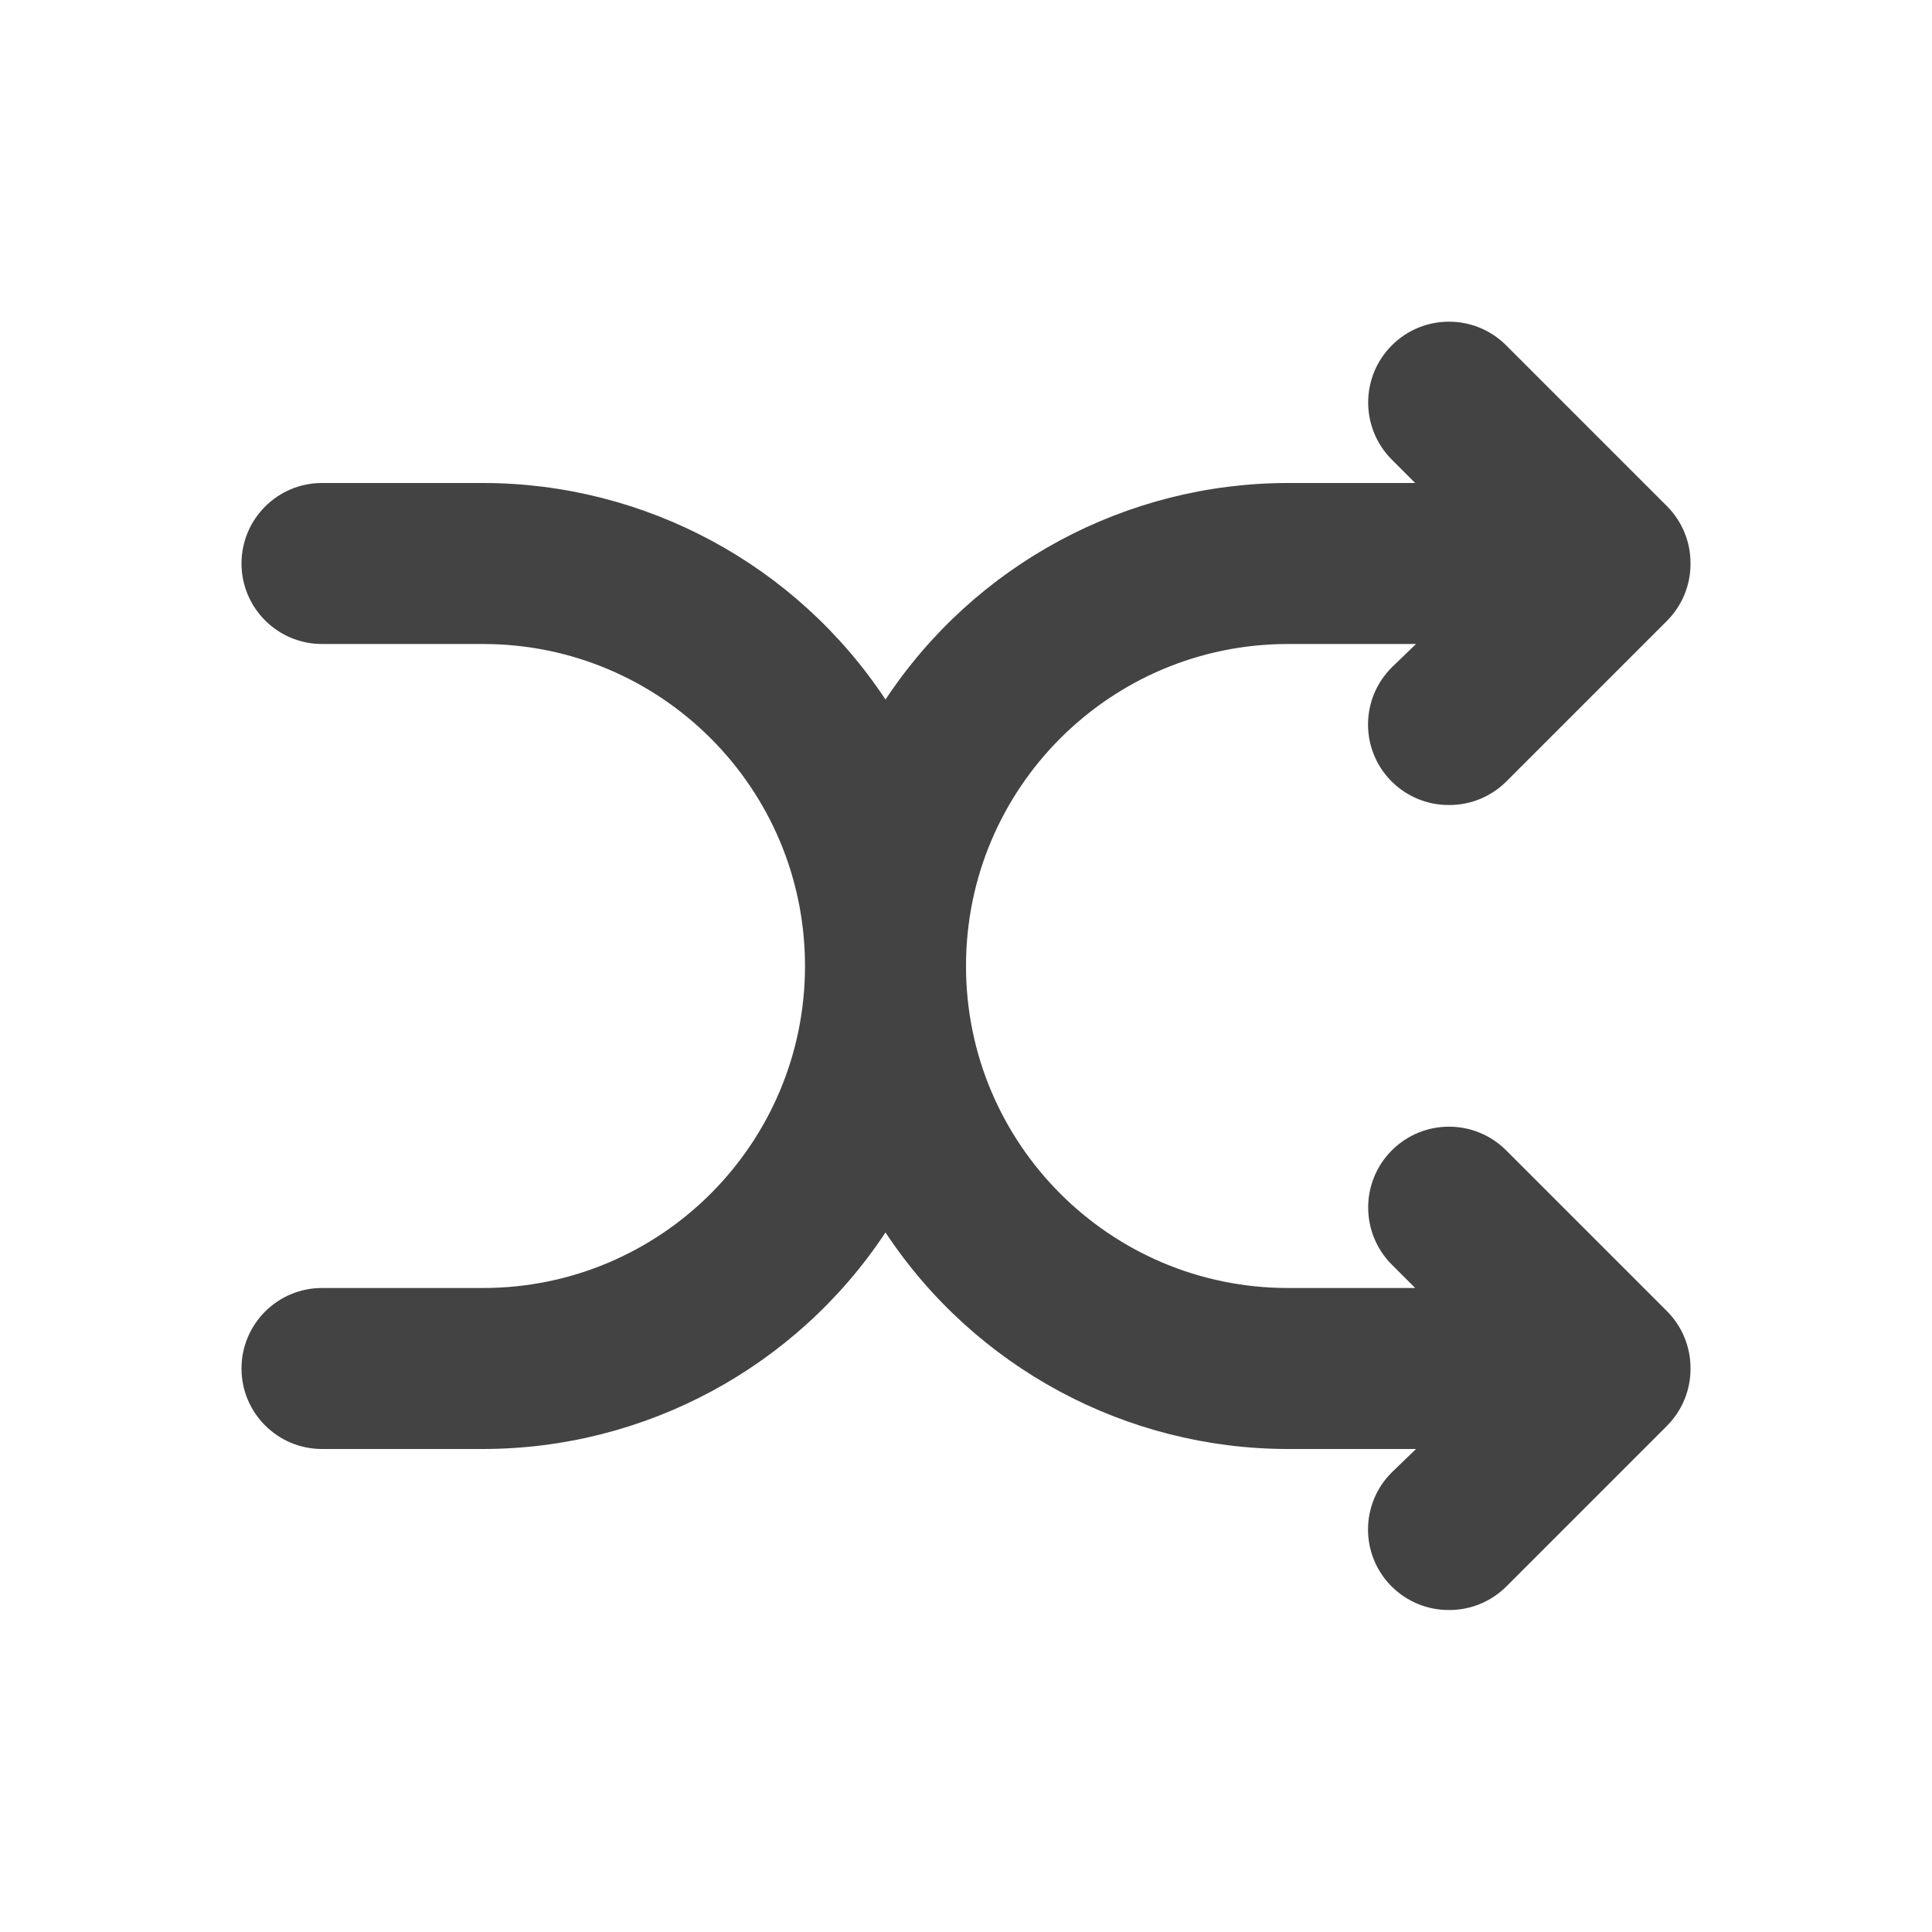
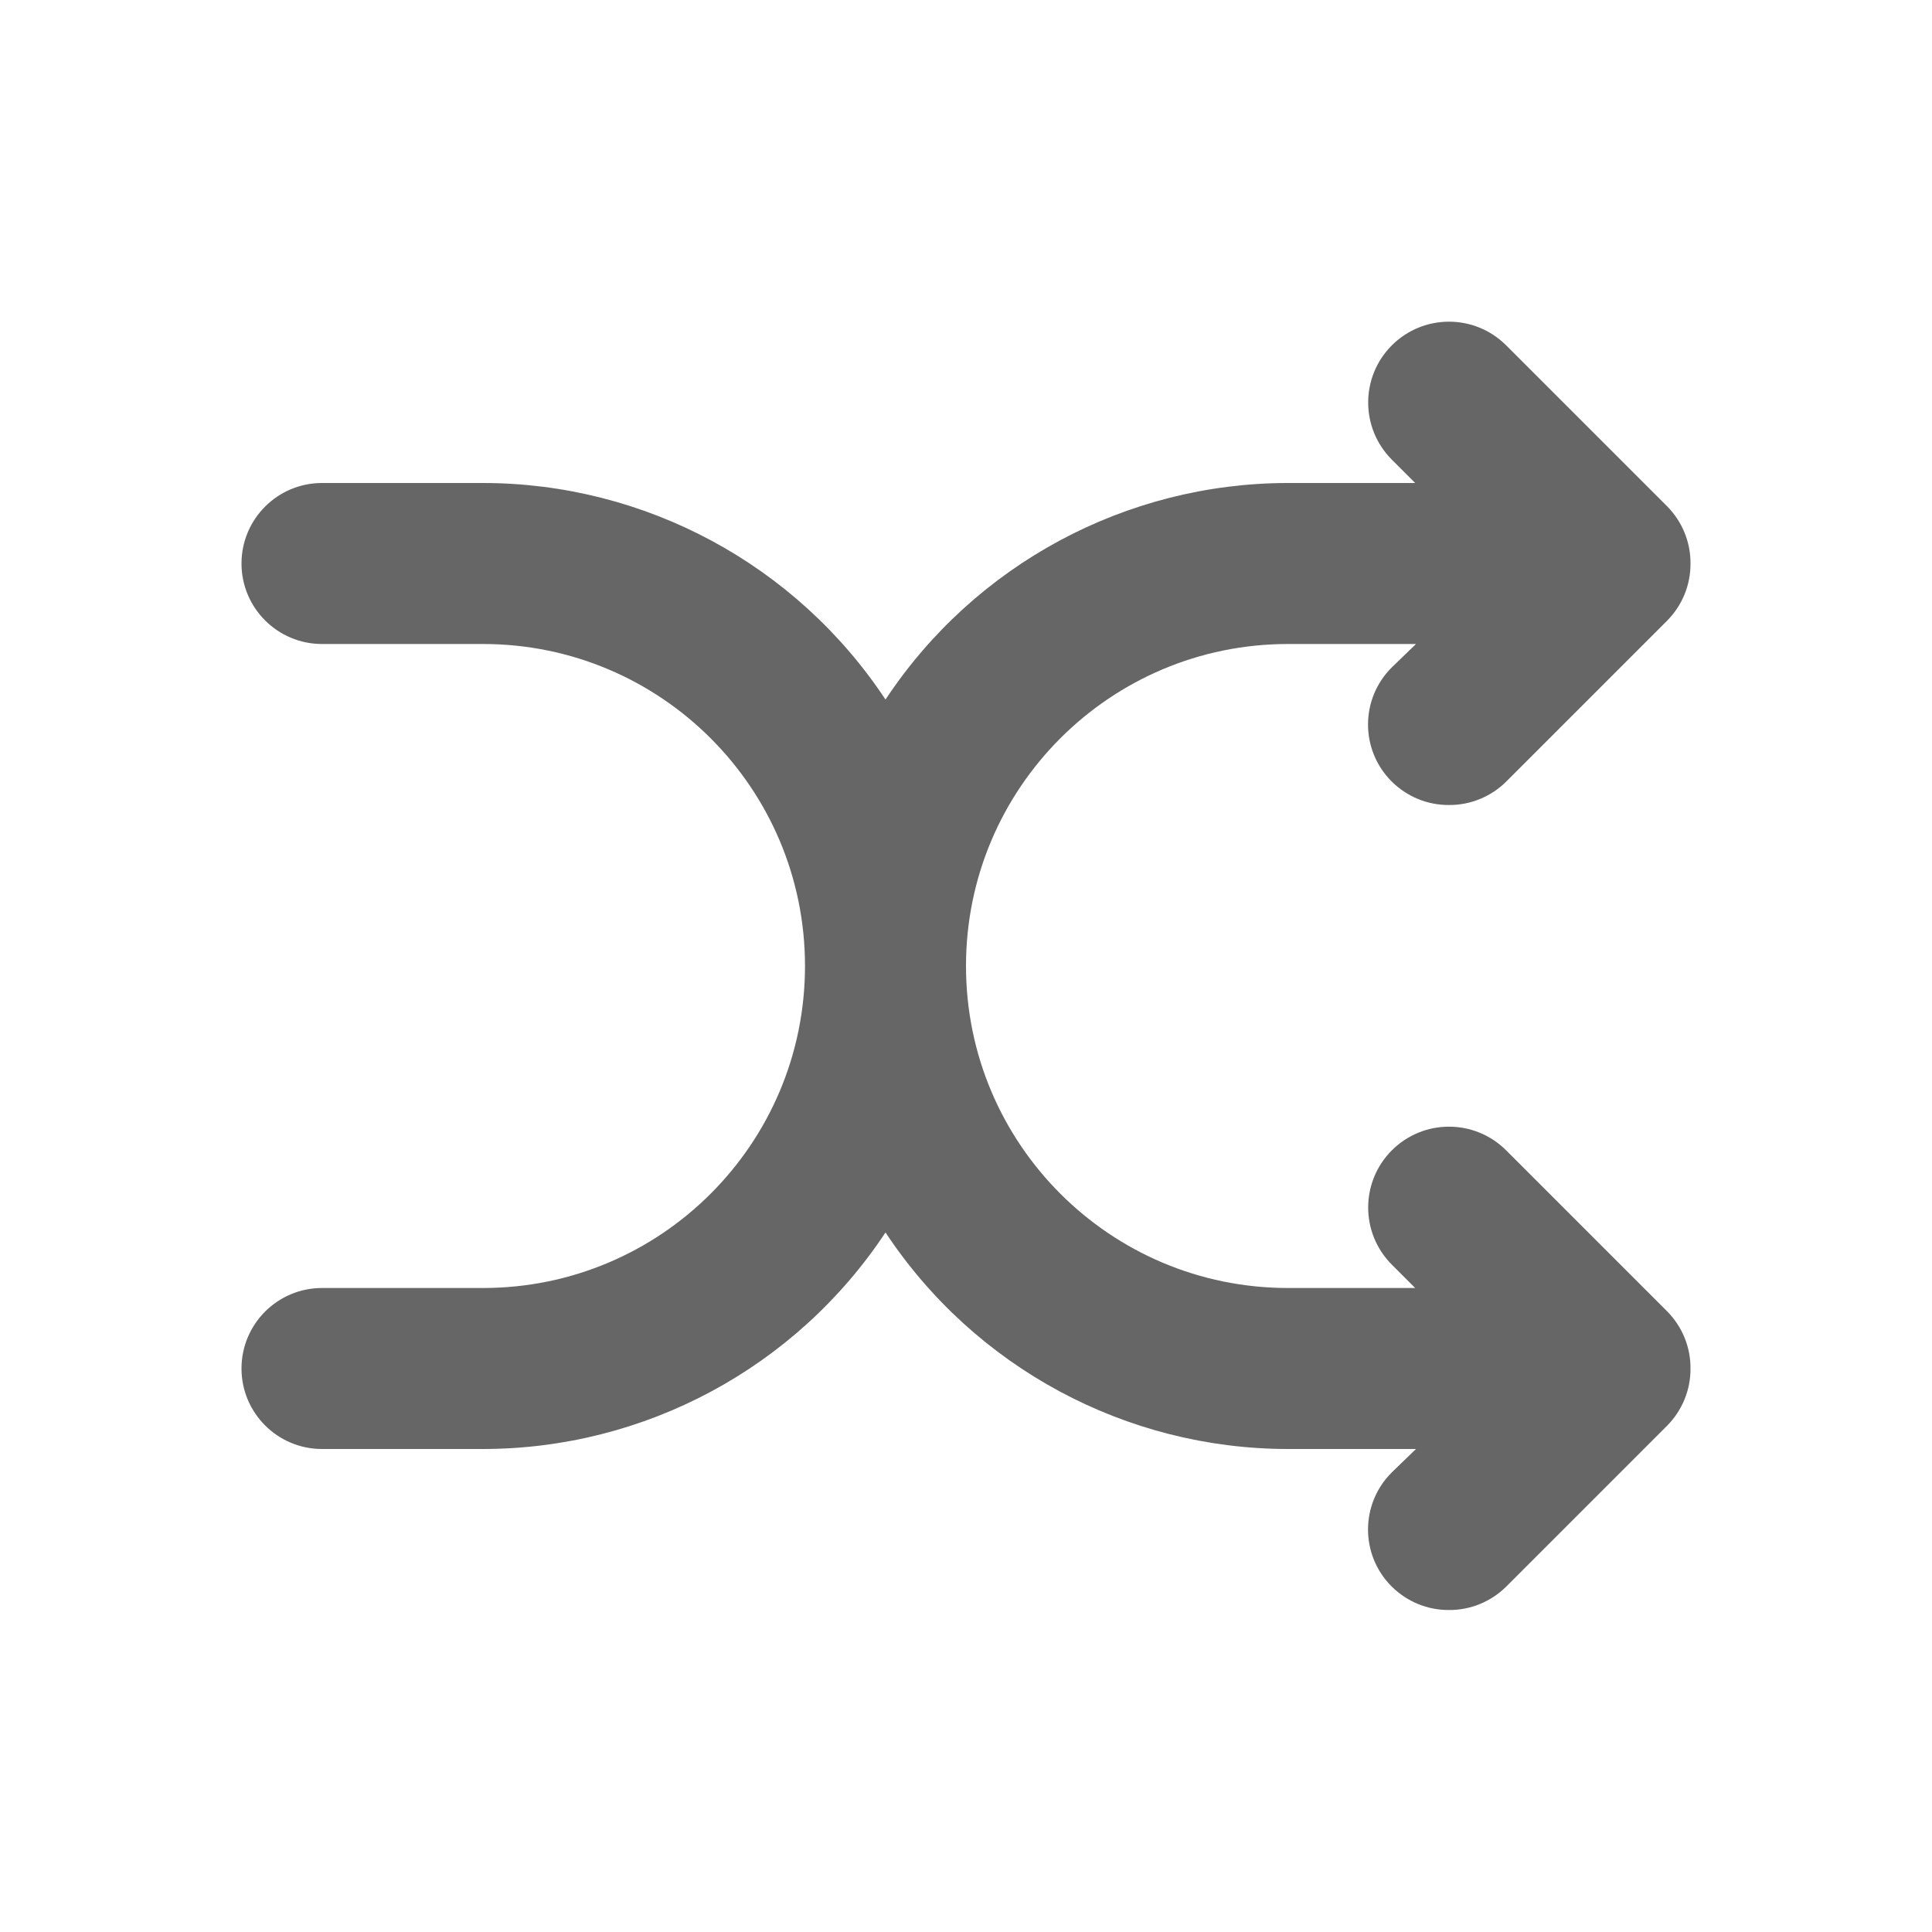
<svg xmlns="http://www.w3.org/2000/svg" version="1.1" viewBox="0 0 24 24">
-   <g fill="#434343">
+   <g fill="#666">
    <path opacity="0" d="M0,0h24v24h-24Z" transform="matrix(-1,1.22465e-16,-1.22465e-16,-1,24,24)" />
    <path d="M18.71,14.29l6.9121e-08,6.91211e-08c-0.392,-0.392 -1.028,-0.392 -1.42,-1.38242e-07c-0.392,0.392 -0.392,1.028 -1.38242e-07,1.42c0,0 0,0 0,0l0.29,0.29h-1.58l-1.74846e-07,-3.55271e-15c-2.209,-9.65645e-08 -4,-1.791 -4,-4c9.65645e-08,-2.209 1.791,-4 4,-4h1.59l-0.3,0.29l2.29995e-08,-2.28117e-08c-0.392,0.389 -0.395,1.022 -0.006,1.414c0.002,0.002 0.004,0.004 0.006,0.006l3.68223e-08,3.65233e-08c0.189,0.187 0.444,0.292 0.71,0.29l5.06393e-08,2.92774e-10c0.266,0.002 0.521,-0.103 0.71,-0.29l2,-2l1.5384e-08,-1.551e-08c0.187,-0.189 0.292,-0.444 0.29,-0.71l2.3561e-08,-4.07662e-06c0.002,-0.266 -0.103,-0.521 -0.29,-0.71l-2,-2l6.9121e-08,6.91211e-08c-0.392,-0.392 -1.028,-0.392 -1.42,-1.38242e-07c-0.392,0.392 -0.392,1.028 -1.38242e-07,1.42c0,0 0,0 0,0l0.29,0.29h-1.58l6.52263e-08,-4.77129e-11c-2.012,0.001 -3.89,1.012 -5,2.69l3.71803e-08,5.62129e-08c-1.11,-1.678 -2.988,-2.689 -5,-2.69h-2h-4.37114e-08c-0.552,2.41411e-08 -1,0.448 -1,1c2.41411e-08,0.552 0.448,1 1,1h2l2.17698e-07,8.88178e-15c2.209,1.66785e-07 4,1.791 4,4c-1.66785e-07,2.209 -1.791,4 -4,4h-2h-4.37114e-08c-0.552,2.41411e-08 -1,0.448 -1,1c2.41411e-08,0.552 0.448,1 1,1h2l1.25493e-07,-9.18021e-11c2.012,-0.001 3.89,-1.012 5,-2.69l5.42615e-07,8.2038e-07c1.11,1.678 2.988,2.689 5,2.69h1.59l-0.3,0.29l2.29995e-08,-2.28117e-08c-0.392,0.389 -0.395,1.022 -0.006,1.414c0.002,0.002 0.004,0.004 0.006,0.006l-3.78682e-08,-3.75608e-08c0.189,0.187 0.444,0.292 0.71,0.29l5.06393e-08,2.92772e-10c0.266,0.002 0.521,-0.103 0.71,-0.29l2,-2l-5.94757e-09,5.99626e-09c0.187,-0.189 0.292,-0.444 0.29,-0.71l2.3561e-08,-4.07662e-06c0.002,-0.266 -0.103,-0.521 -0.29,-0.71Z" />
  </g>
</svg>
